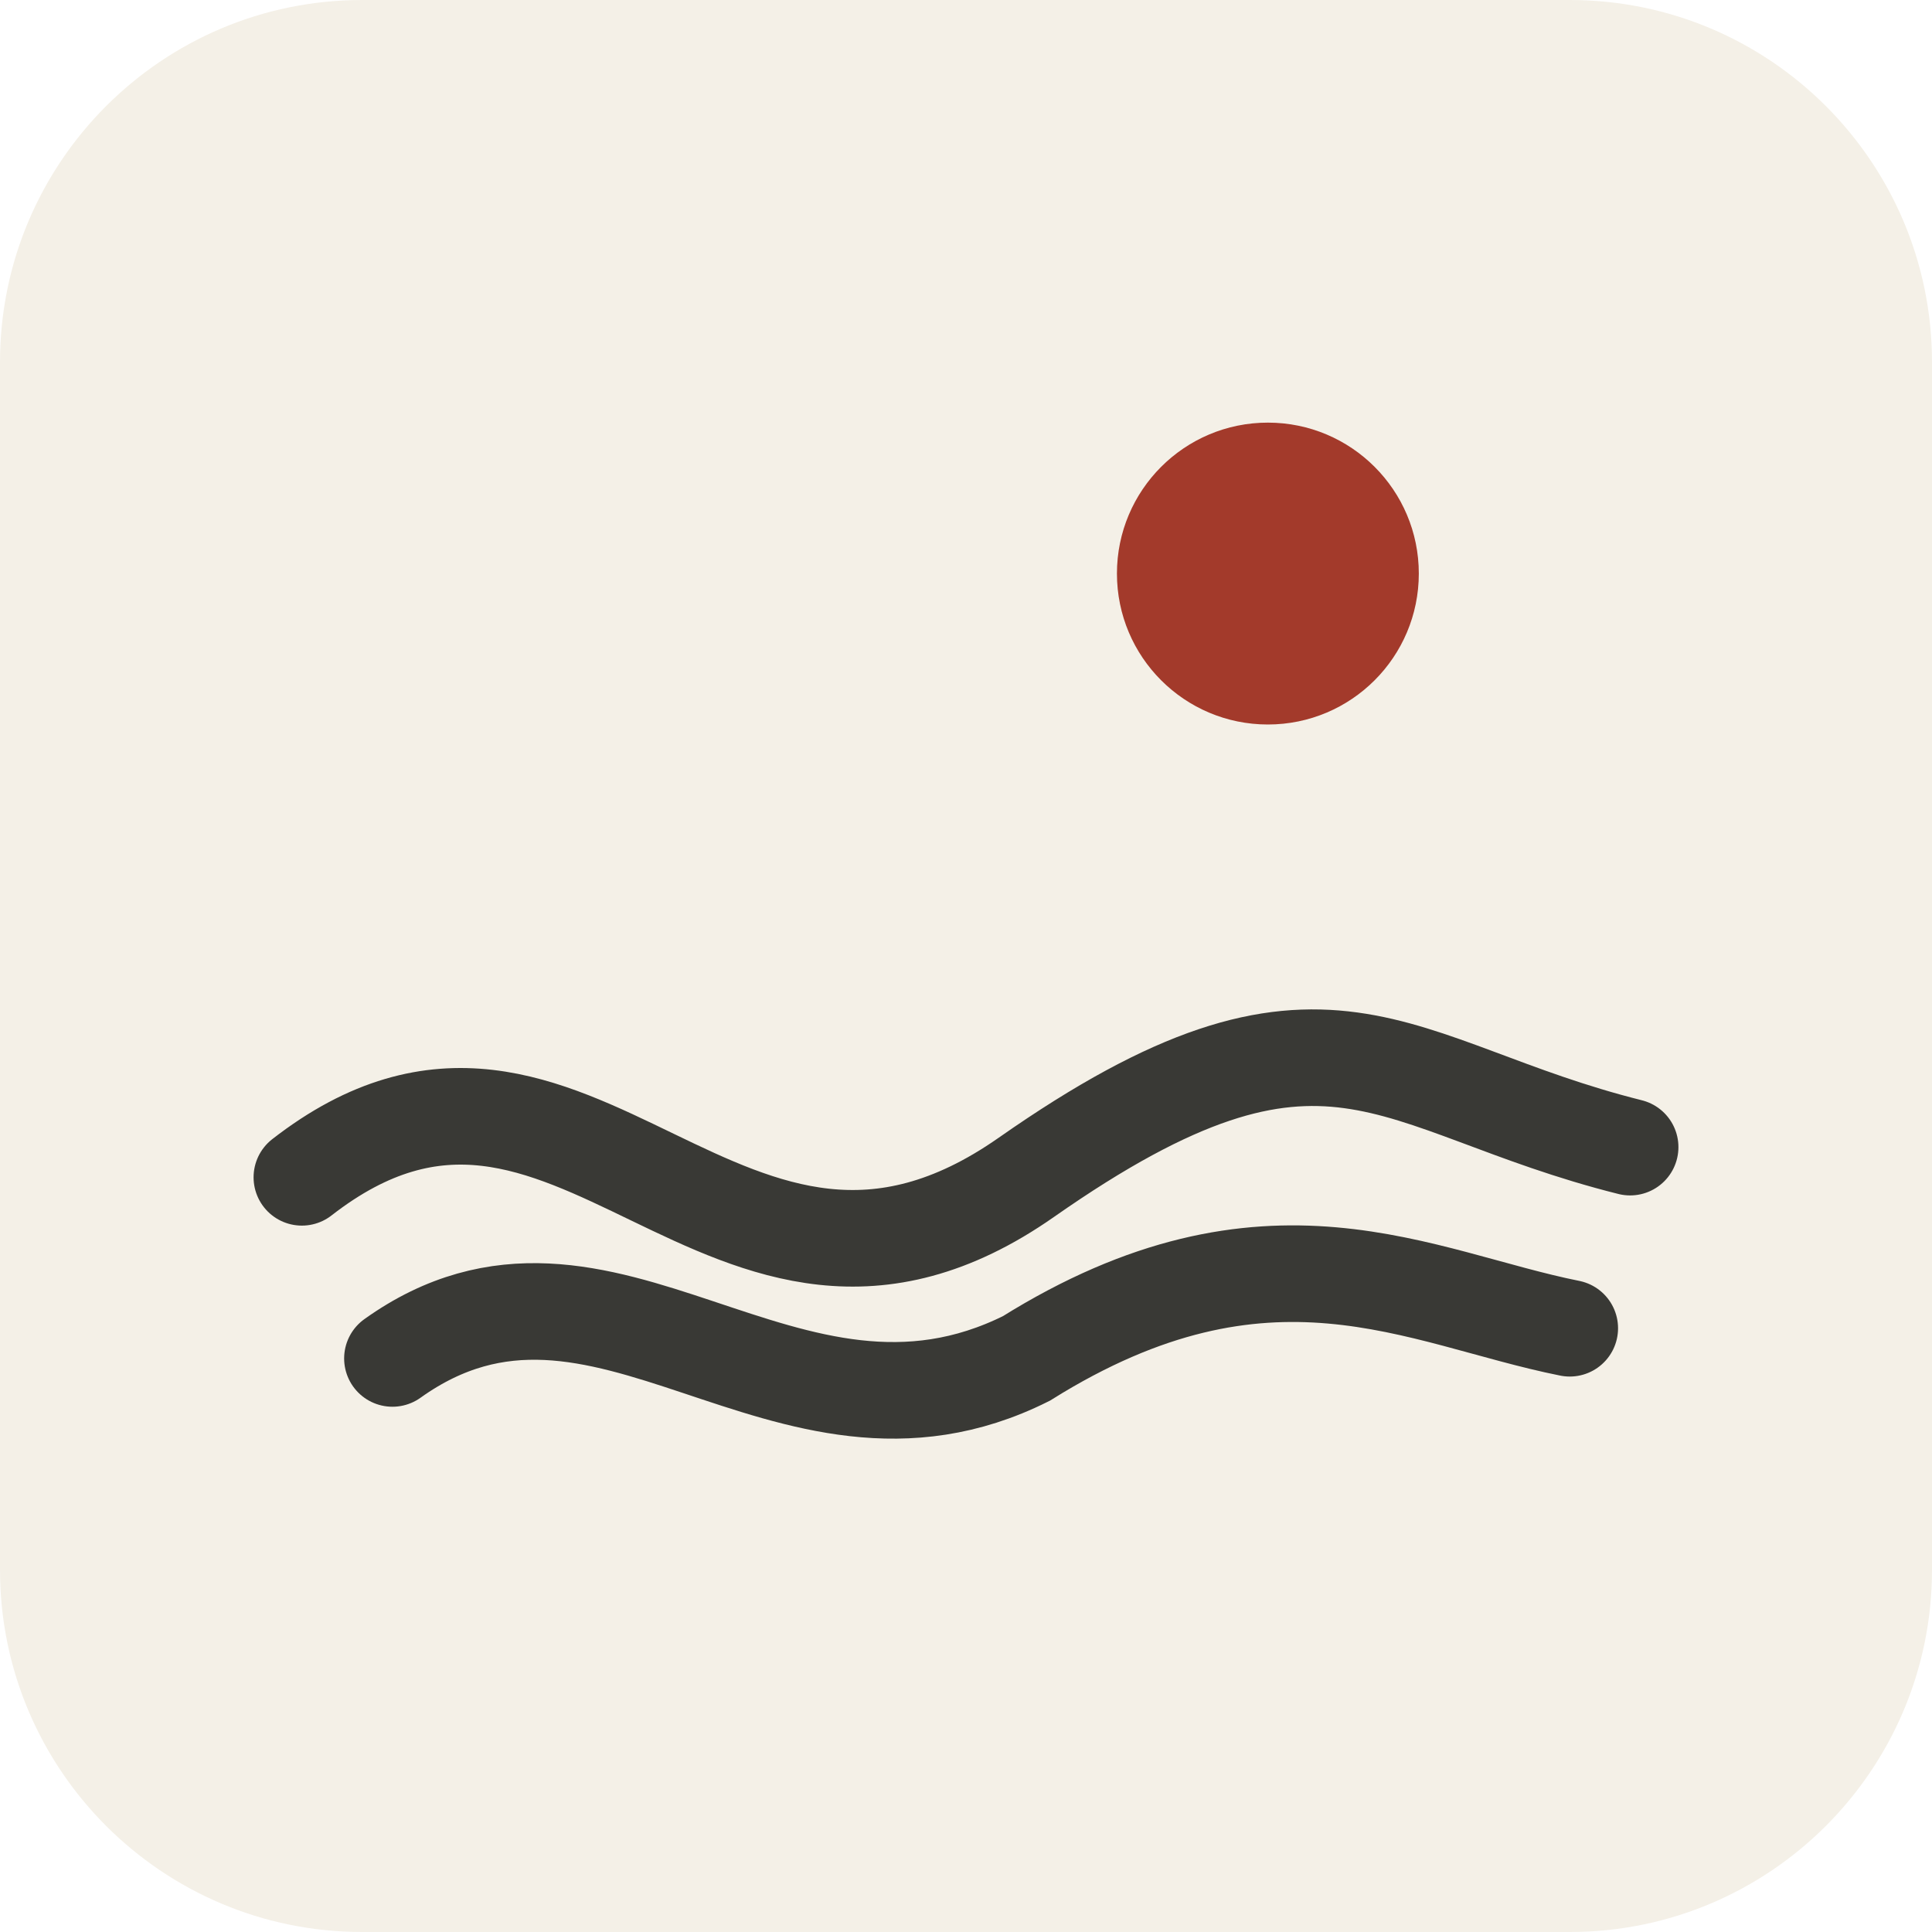
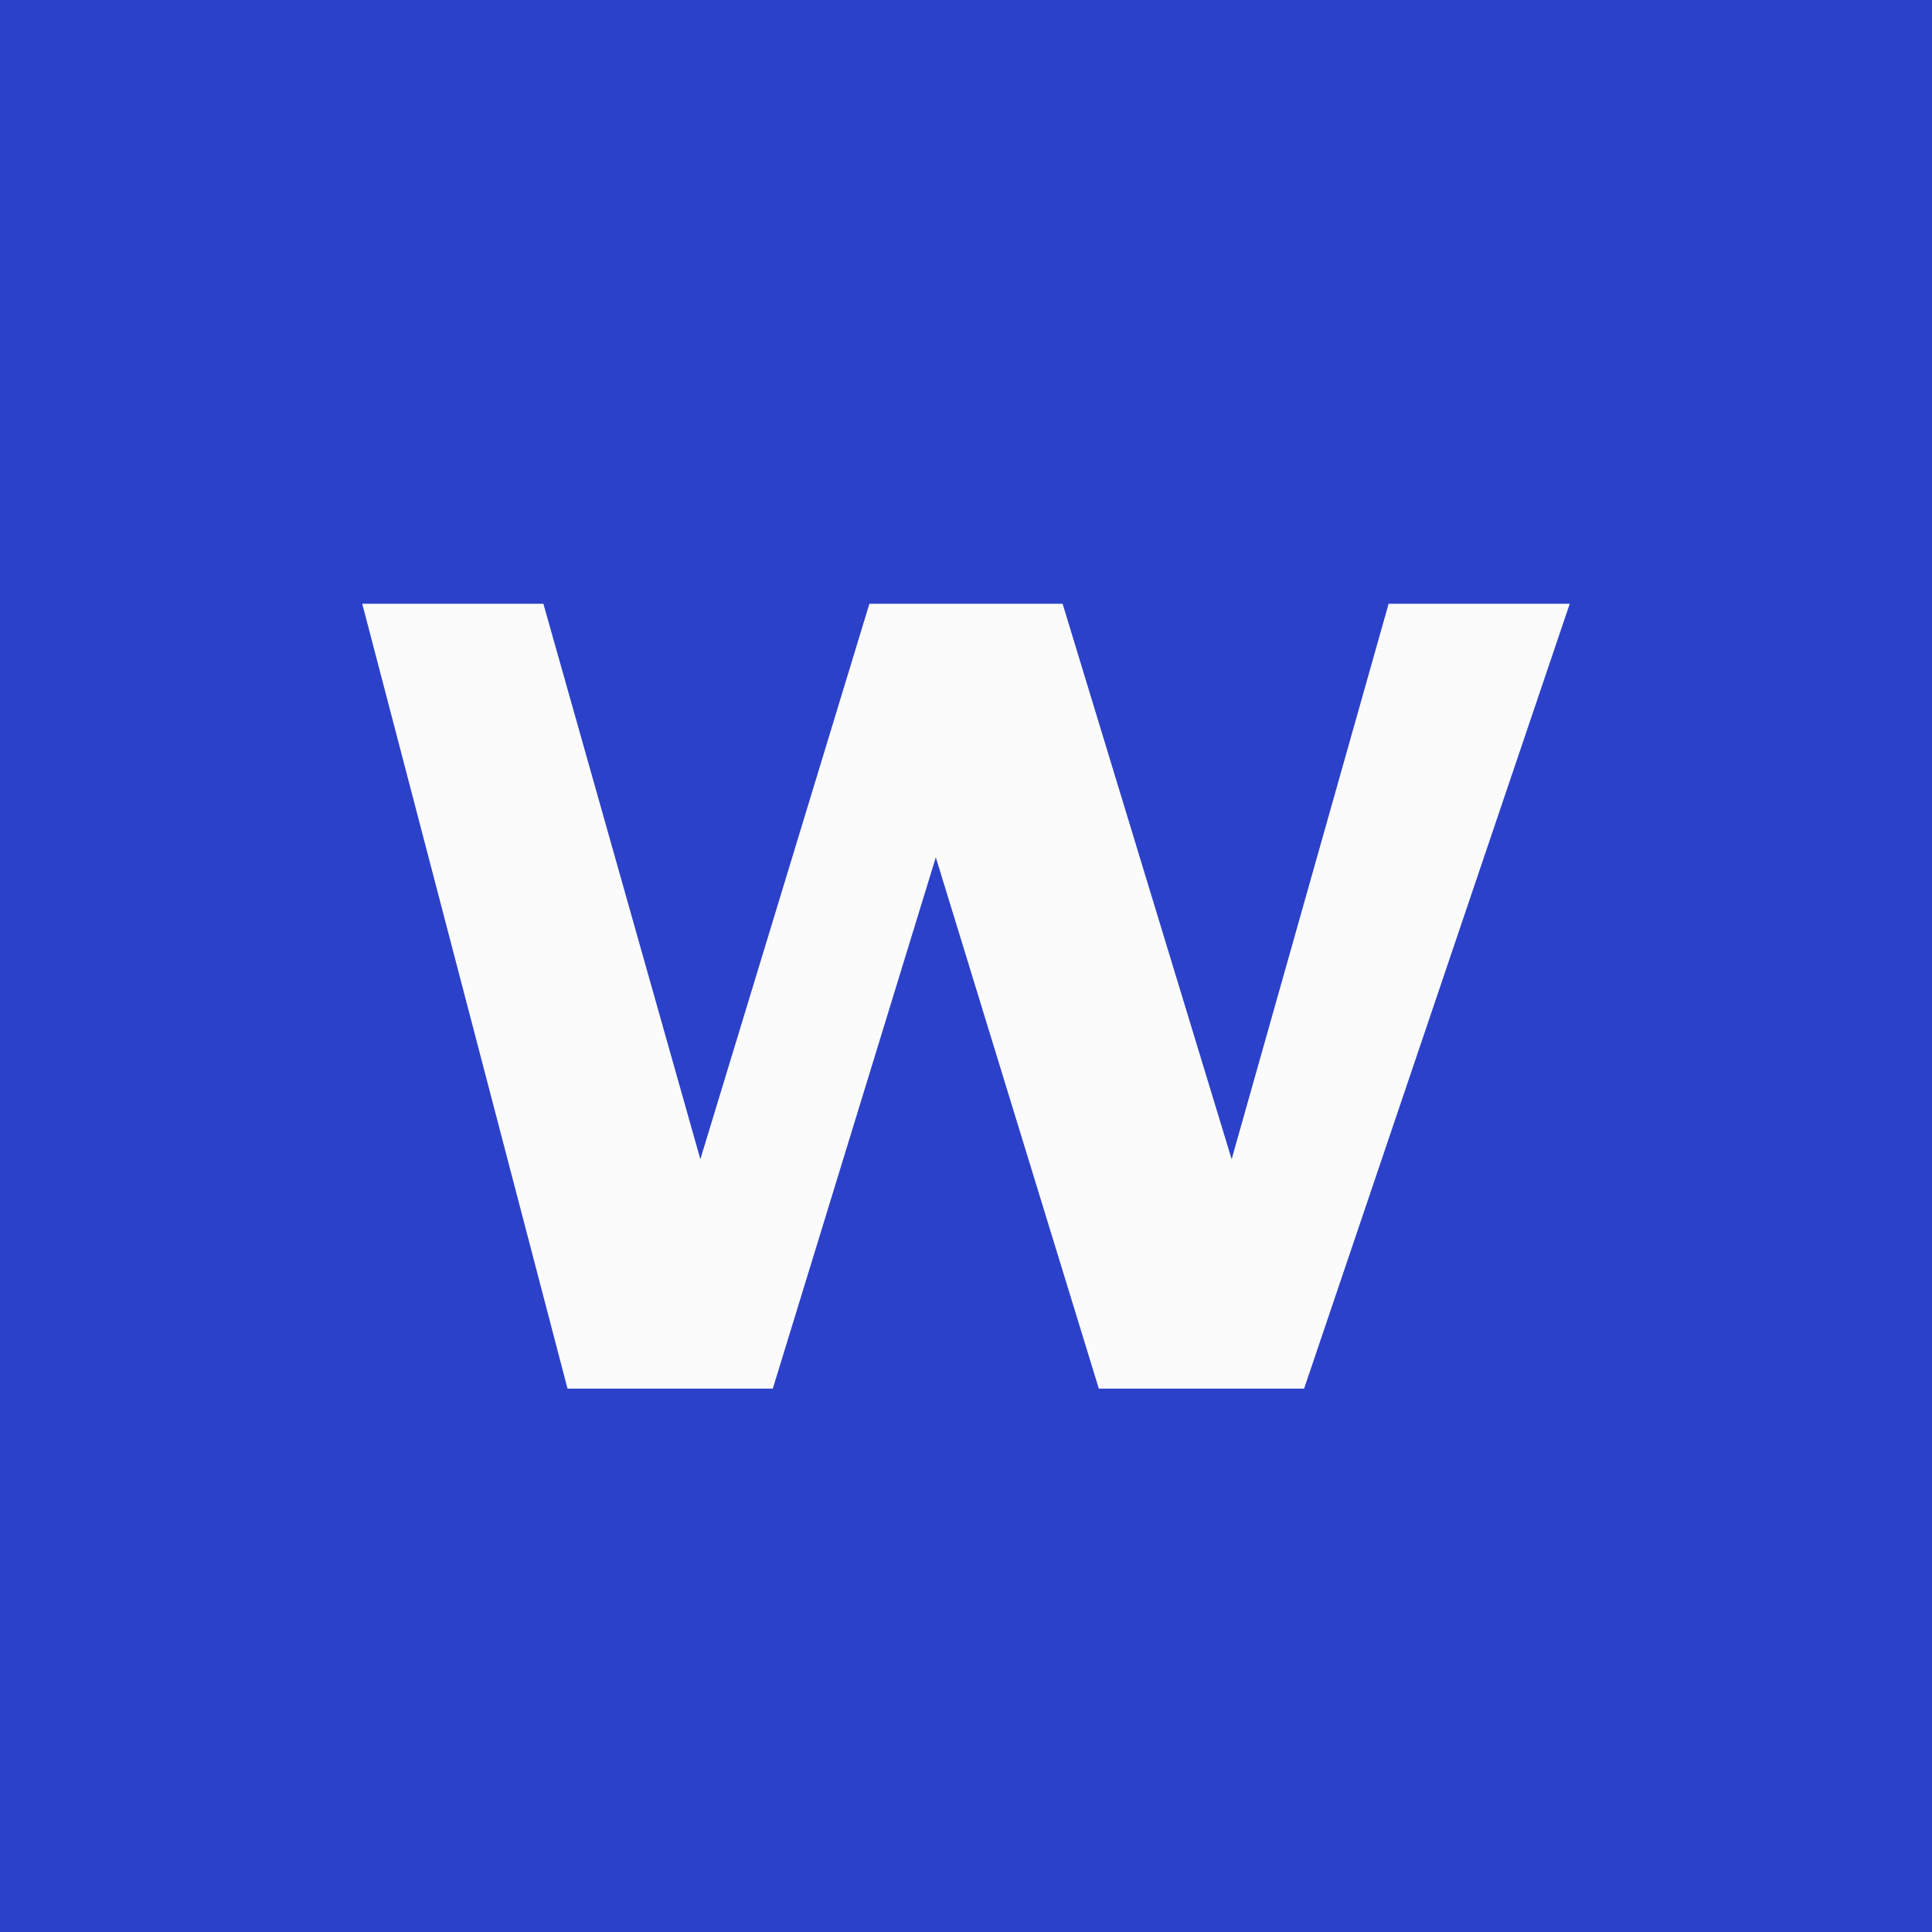
- <svg xmlns="http://www.w3.org/2000/svg" viewBox="0 0 64 64">
-   <rect width="64" height="64" rx="12" fill="#f4f0e7" />
-   <circle cx="42" cy="19" r="5" fill="#a33a2b" />
-   <path d="M10 39c9-7 14 7 24 0s12-3 20-1M13 45c7-5 13 4 21 0 8-5 13-2 18-1" fill="none" stroke="#20211d" stroke-width="3.2" stroke-linecap="round" opacity=".88" />
+ <svg xmlns="http://www.w3.org/2000/svg" viewBox="0 0 32 32">
+   <rect width="32" height="32" fill="#2c41c9" />
+   <path d="M6 10h3l2.6 9.2L14.4 10h3.2l2.8 9.2L23 10h3l-4.4 13h-3.4l-2.7-8.8L12.8 23H9.4L6 10z" fill="#fbfbfc" />
</svg>
